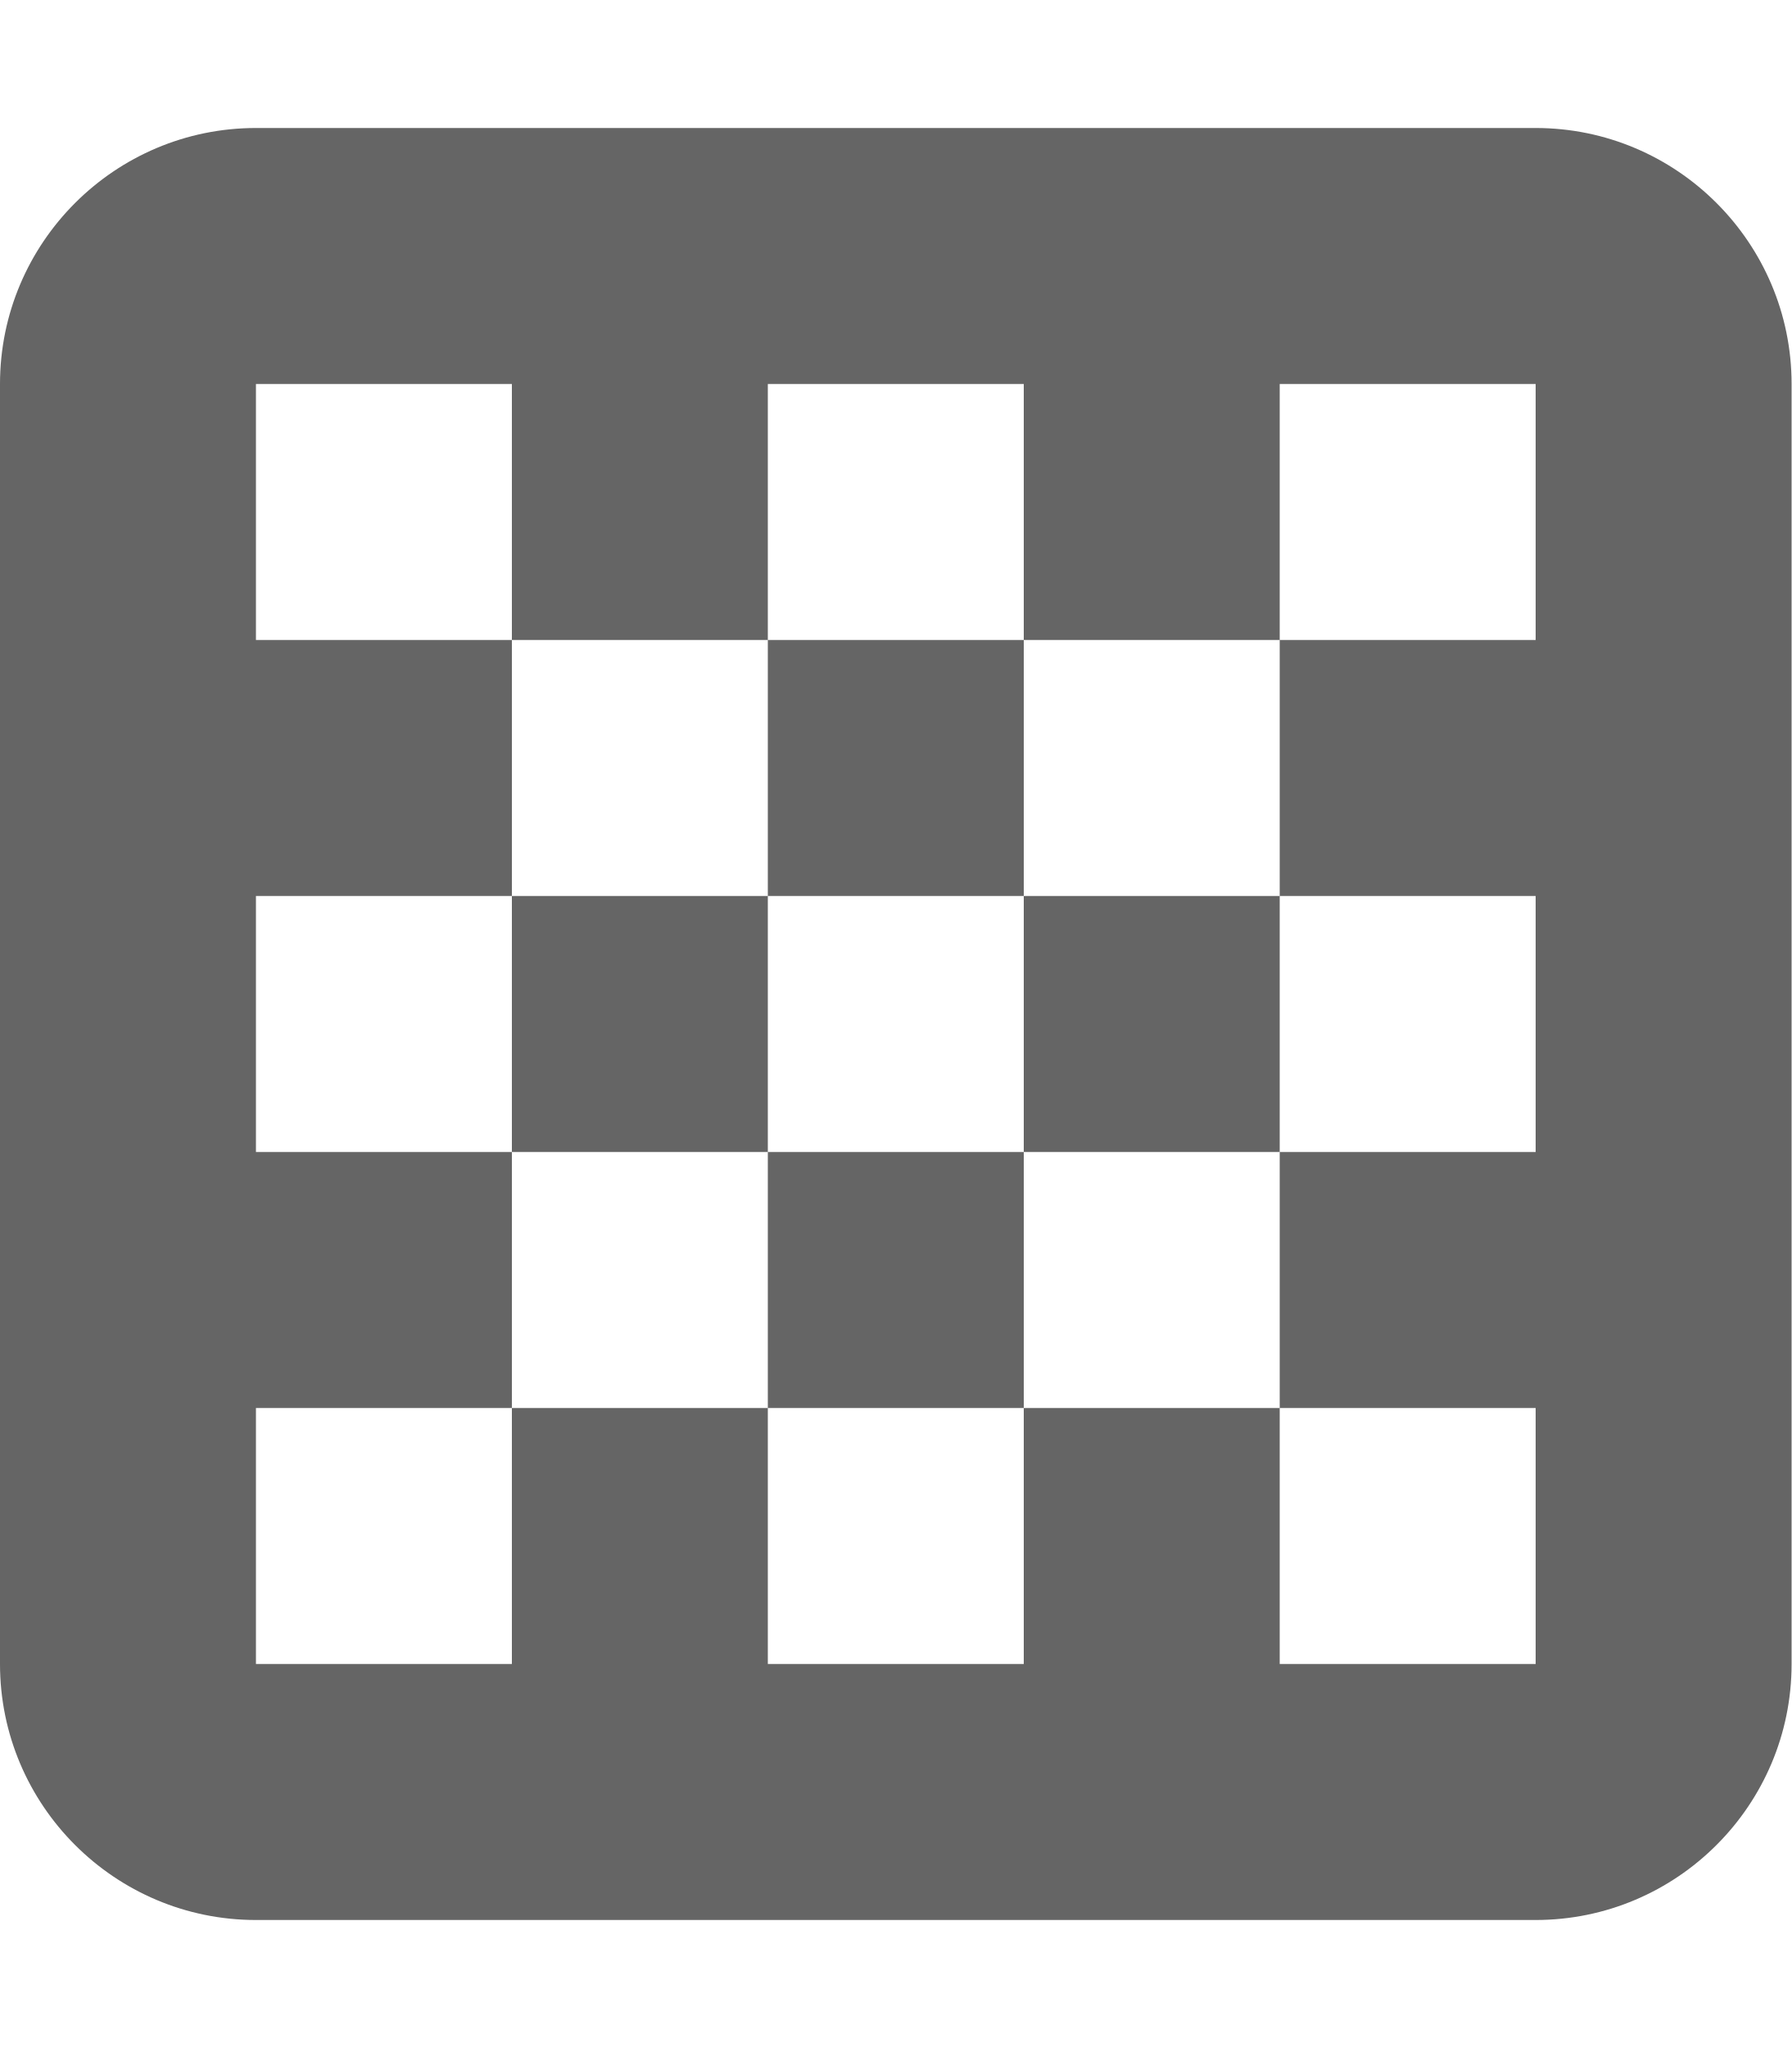
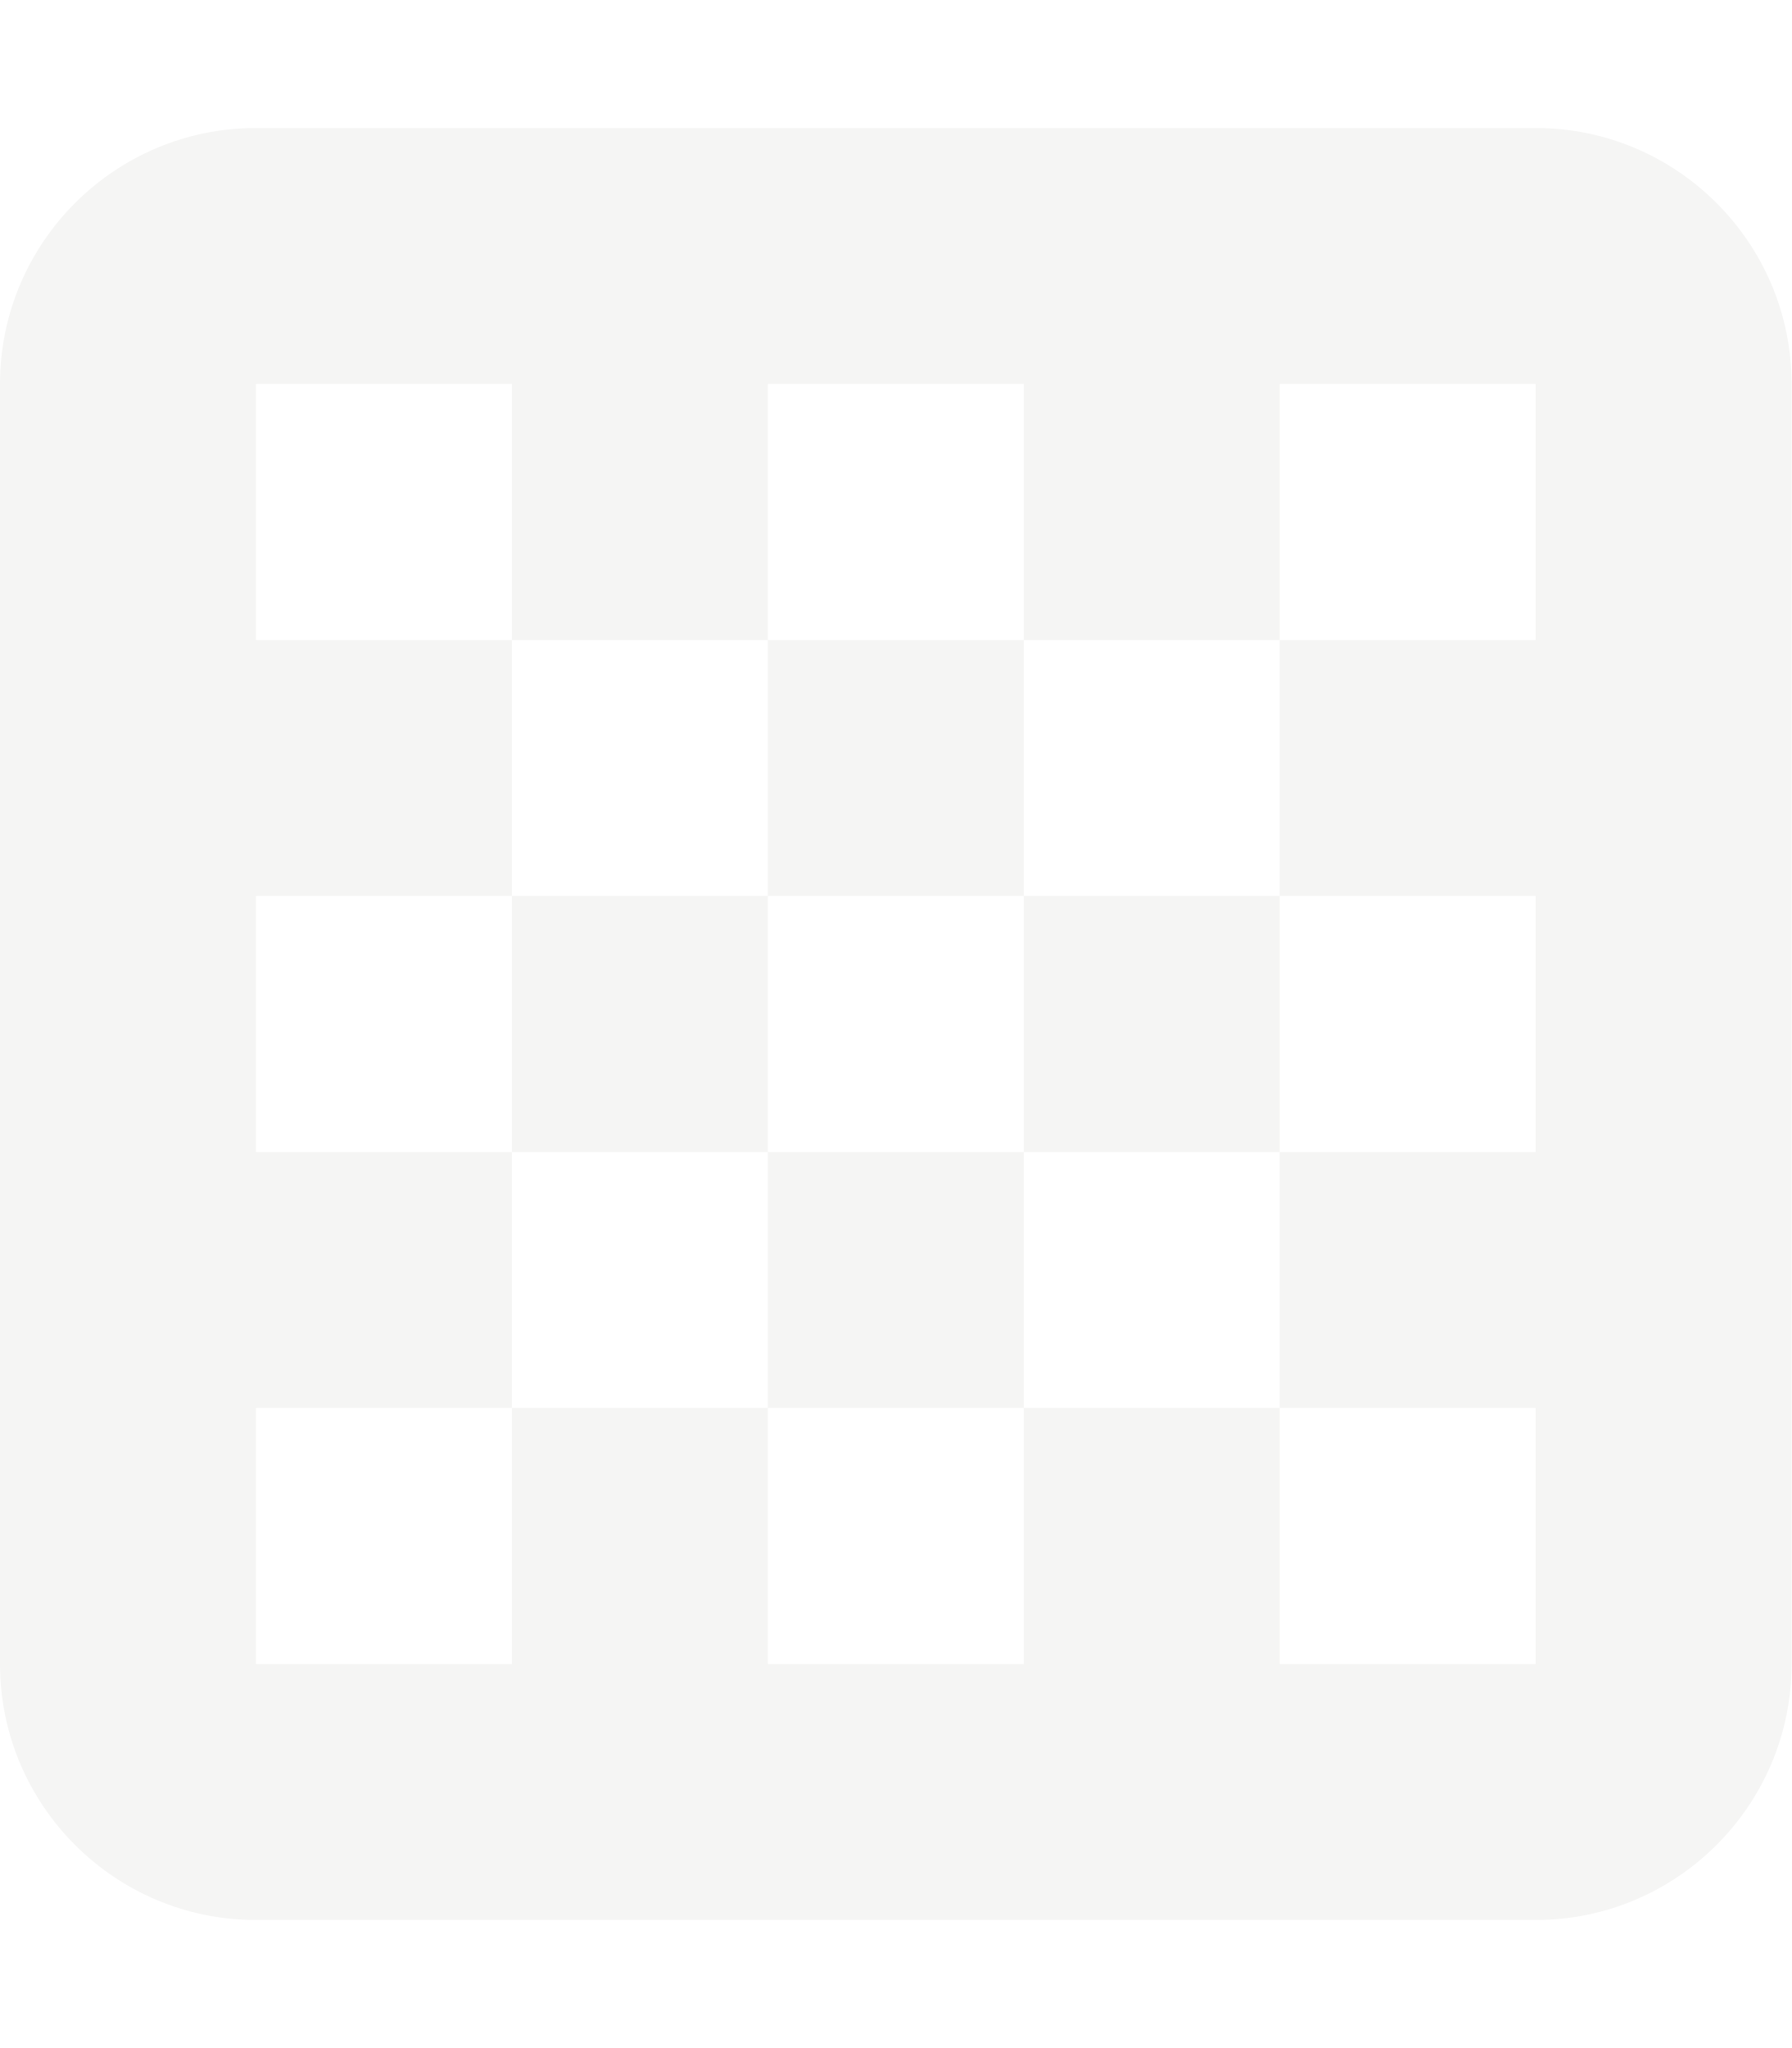
<svg xmlns="http://www.w3.org/2000/svg" viewBox="0 0 448 512">
-   <path fill="#656565" d="M64 32C28.7 32 0 60.7 0 96L0 416c0 35.3 28.7 64 64 64l320 0c35.3 0 64-28.7 64-64l0-320c0-35.3-28.7-64-64-64L64 32zm64 64l0 64 64 0 0-64 64 0 0 64 64 0 0-64 64 0 0 64-64 0 0 64 64 0 0 64-64 0 0 64 64 0 0 64-64 0 0-64-64 0 0 64-64 0 0-64-64 0 0 64-64 0 0-64 64 0 0-64-64 0 0-64 64 0 0-64-64 0 0-64 64 0zm64 128l64 0 0-64-64 0 0 64zm0 64l0-64-64 0 0 64 64 0zm64 0l-64 0 0 64 64 0 0-64zm0 0l64 0 0-64-64 0 0 64z" />
+   <path fill="#f5f5f4" d="M64 32C28.7 32 0 60.7 0 96L0 416c0 35.3 28.7 64 64 64l320 0c35.3 0 64-28.7 64-64l0-320c0-35.3-28.7-64-64-64L64 32zm64 64l0 64 64 0 0-64 64 0 0 64 64 0 0-64 64 0 0 64-64 0 0 64 64 0 0 64-64 0 0 64 64 0 0 64-64 0 0-64-64 0 0 64-64 0 0-64-64 0 0 64-64 0 0-64 64 0 0-64-64 0 0-64 64 0 0-64-64 0 0-64 64 0zm64 128l64 0 0-64-64 0 0 64zm0 64l0-64-64 0 0 64 64 0zm64 0l-64 0 0 64 64 0 0-64zm0 0l64 0 0-64-64 0 0 64z" />
</svg>
